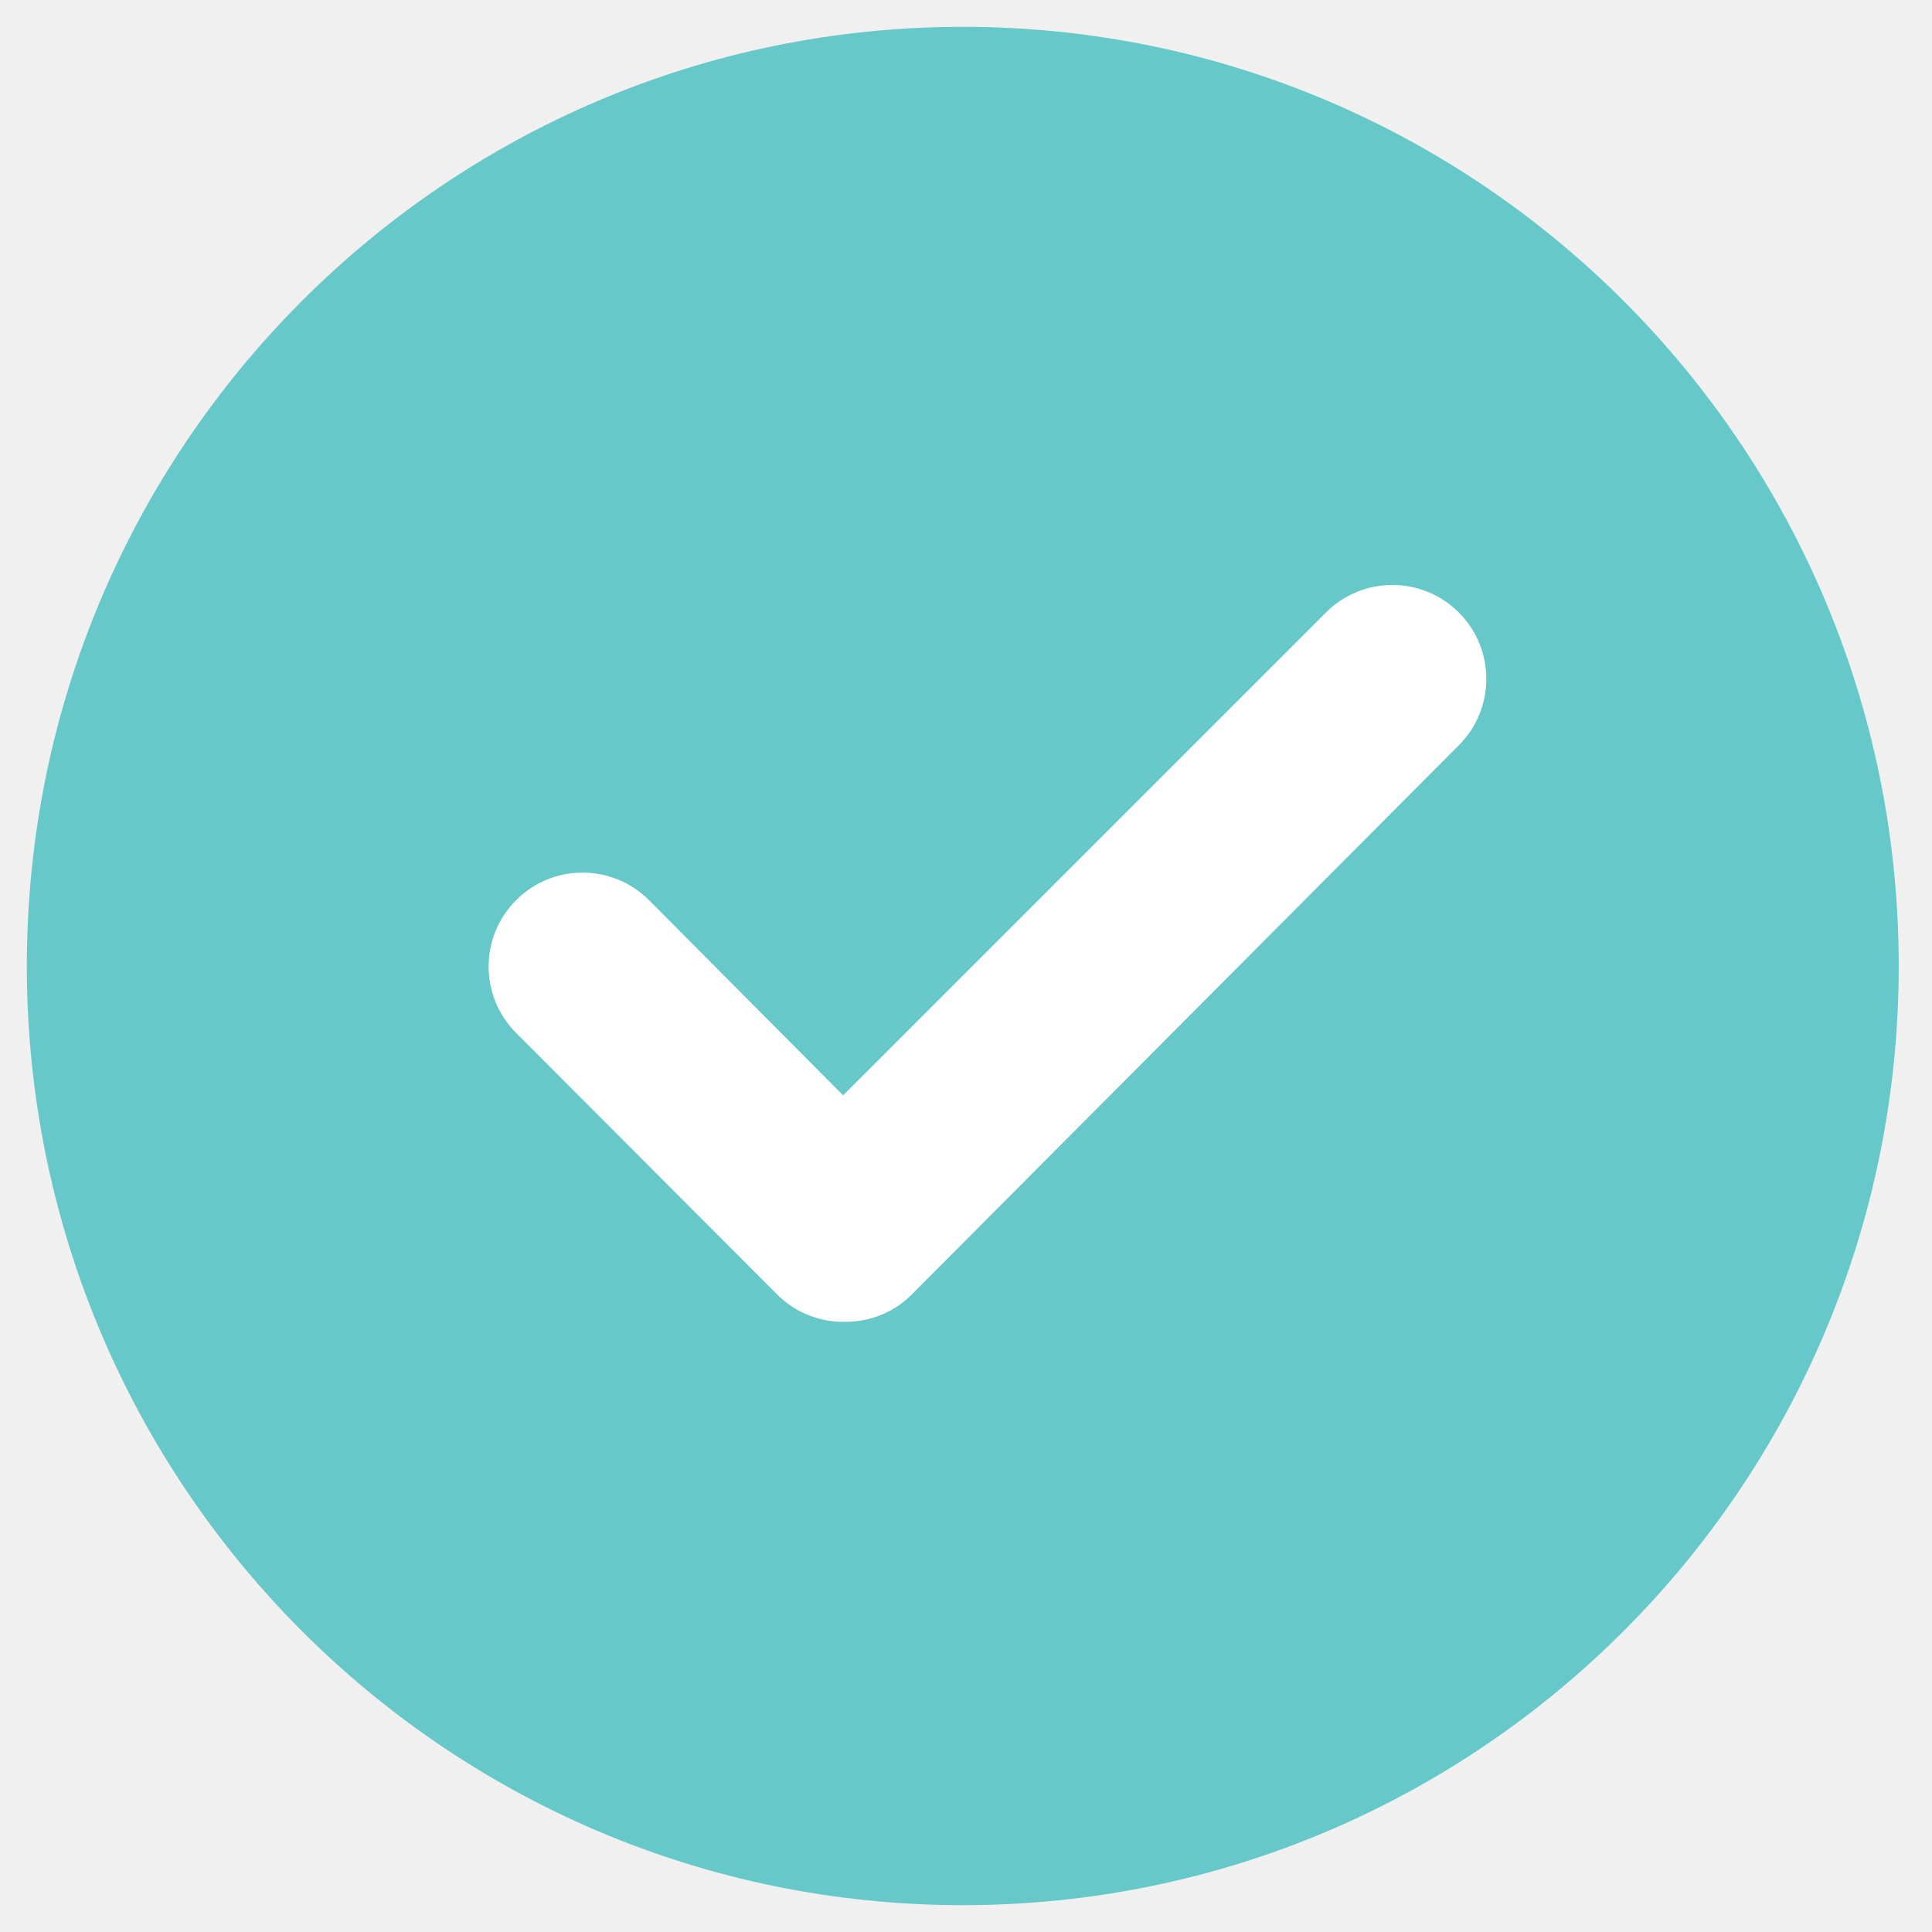
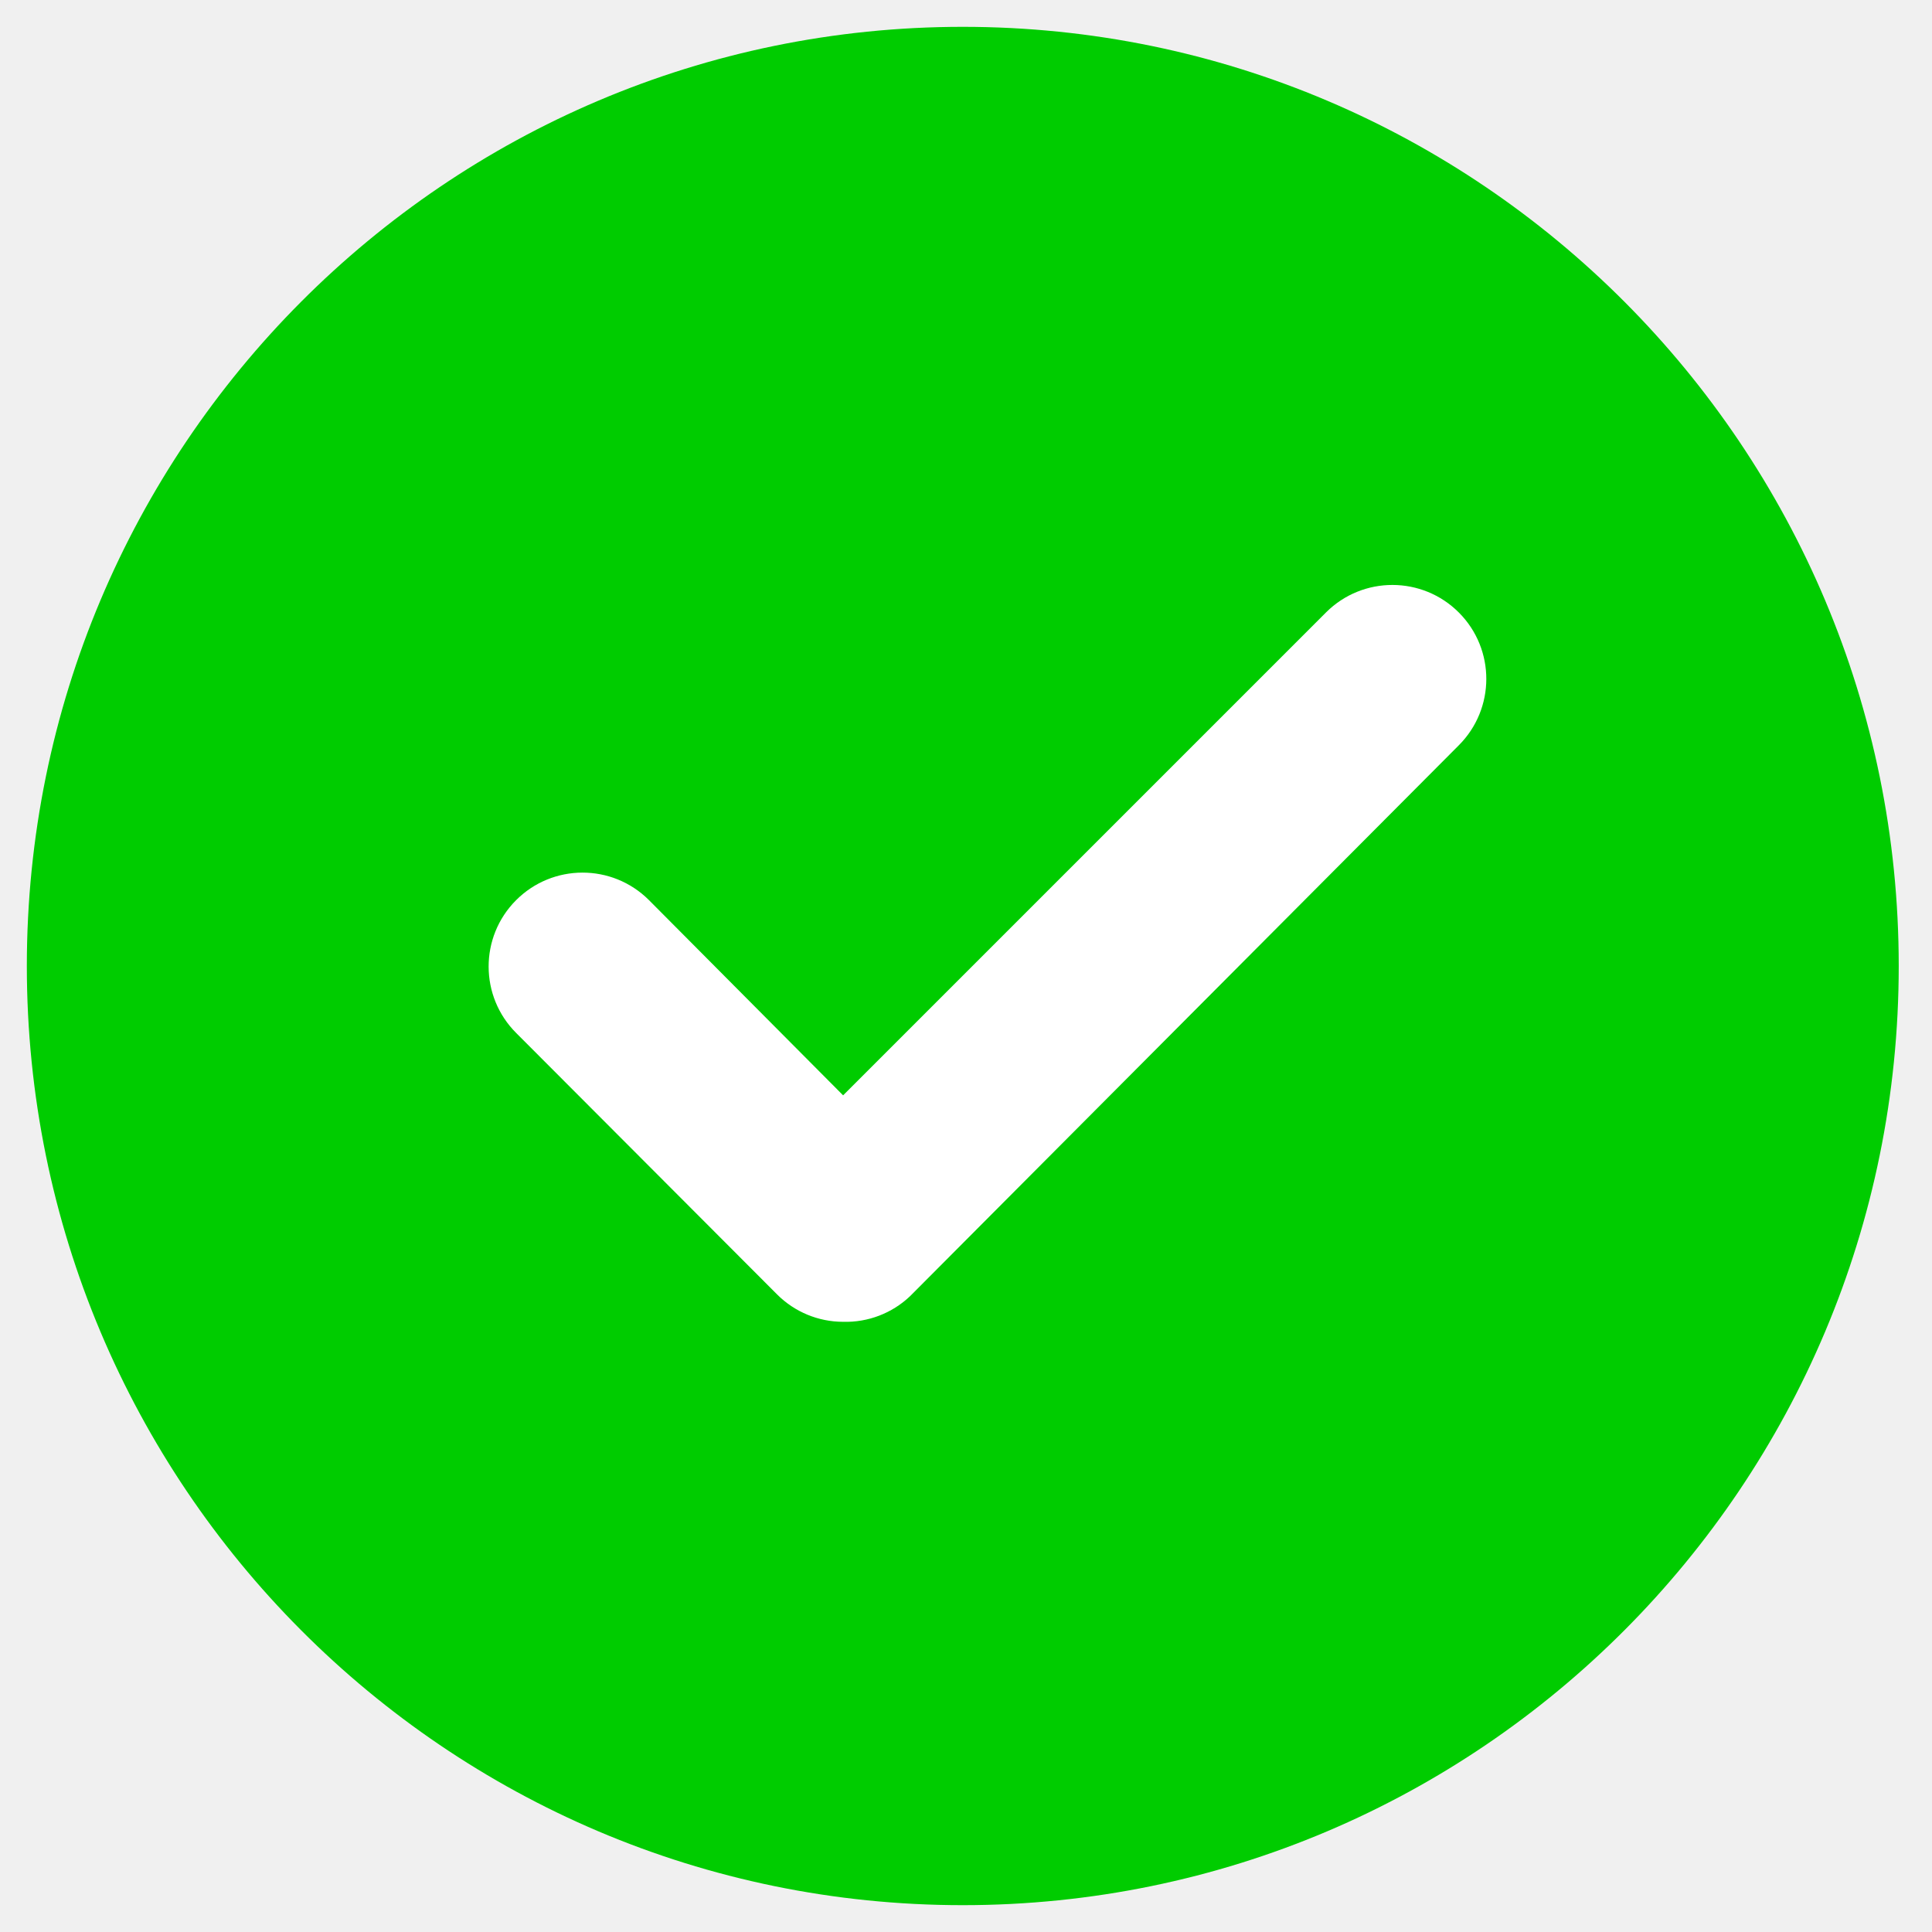
<svg xmlns="http://www.w3.org/2000/svg" viewBox="0 0 36 36">
-   <ellipse fill="#66c8c9" cx="17.94" cy="18" rx="17.44" ry="17.5" />
+   <ellipse fill="#00cc00" cx="17.94" cy="18" rx="17.44" ry="17.5" />
  <path fill="#fff" d="M6661.36,828.58a1.74,1.74,0,0,1-1.23-.51l-4.86-4.87a1.75,1.75,0,0,1,2.47-2.48l3.62,3.64,9-9a1.75,1.75,0,0,1,2.47,2.48l-10.22,10.26A1.74,1.74,0,0,1,6661.36,828.58Z" transform="translate(-6645.65 -803.95)" />
</svg>
